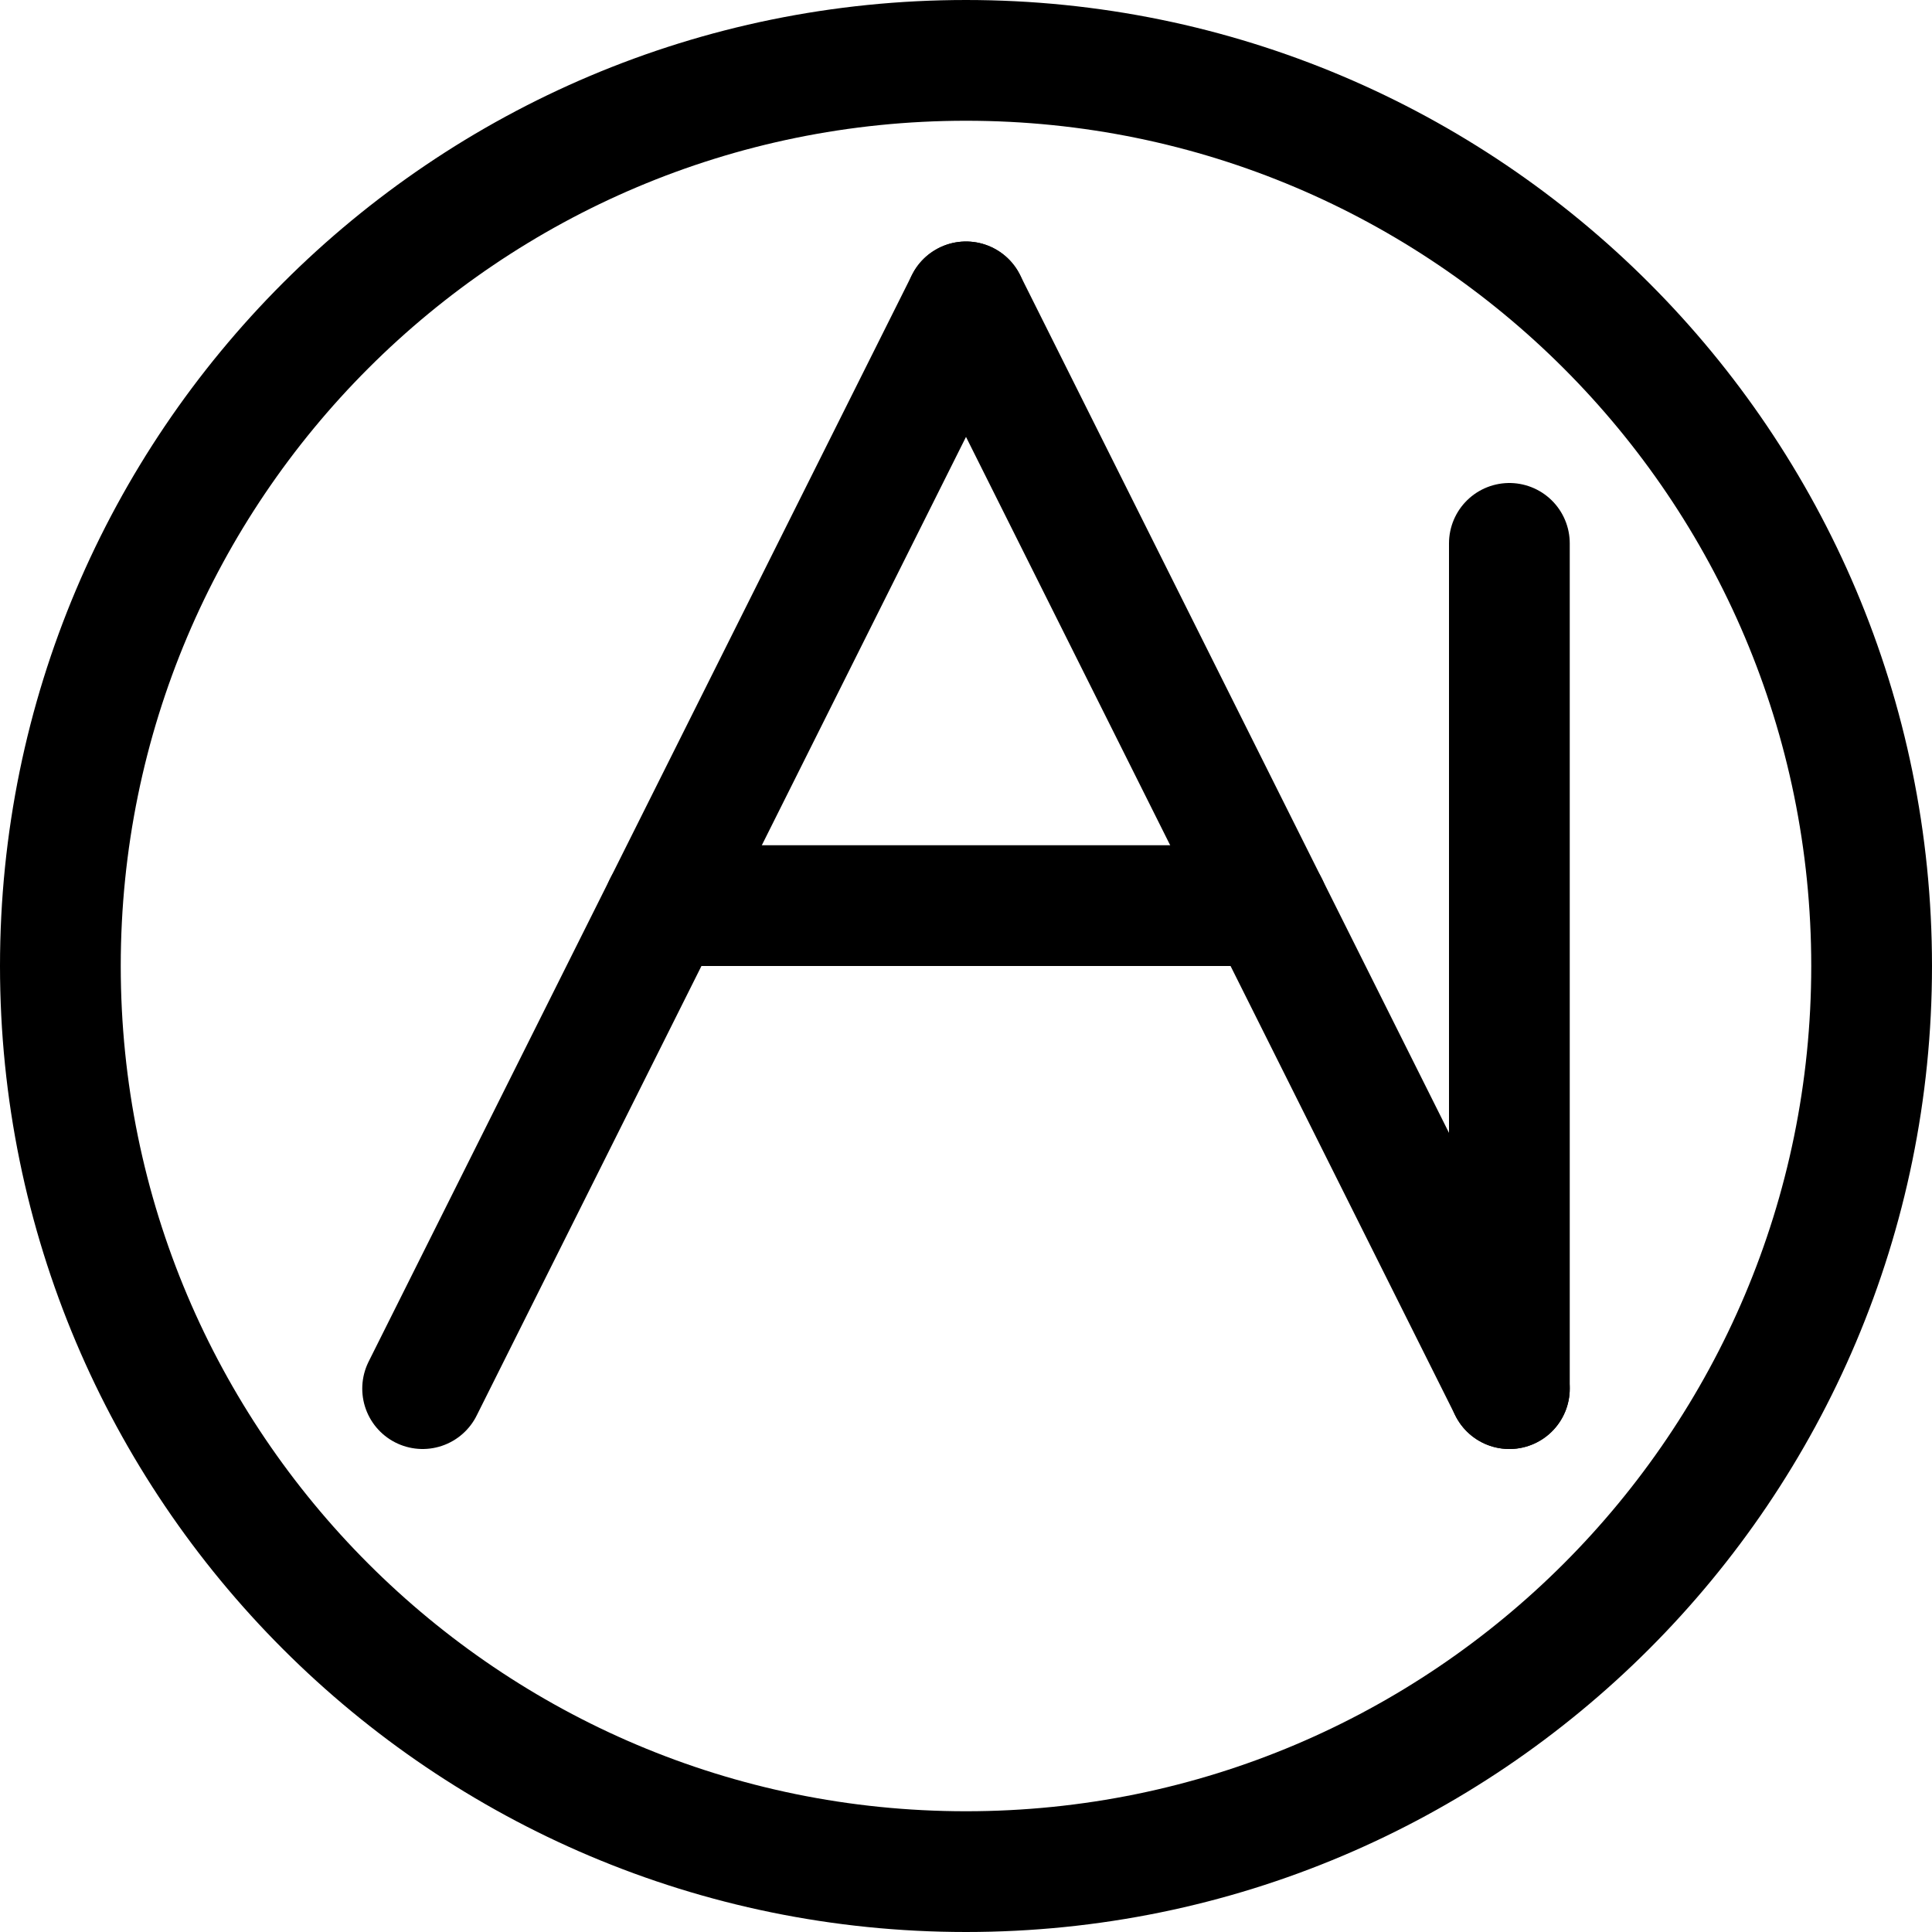
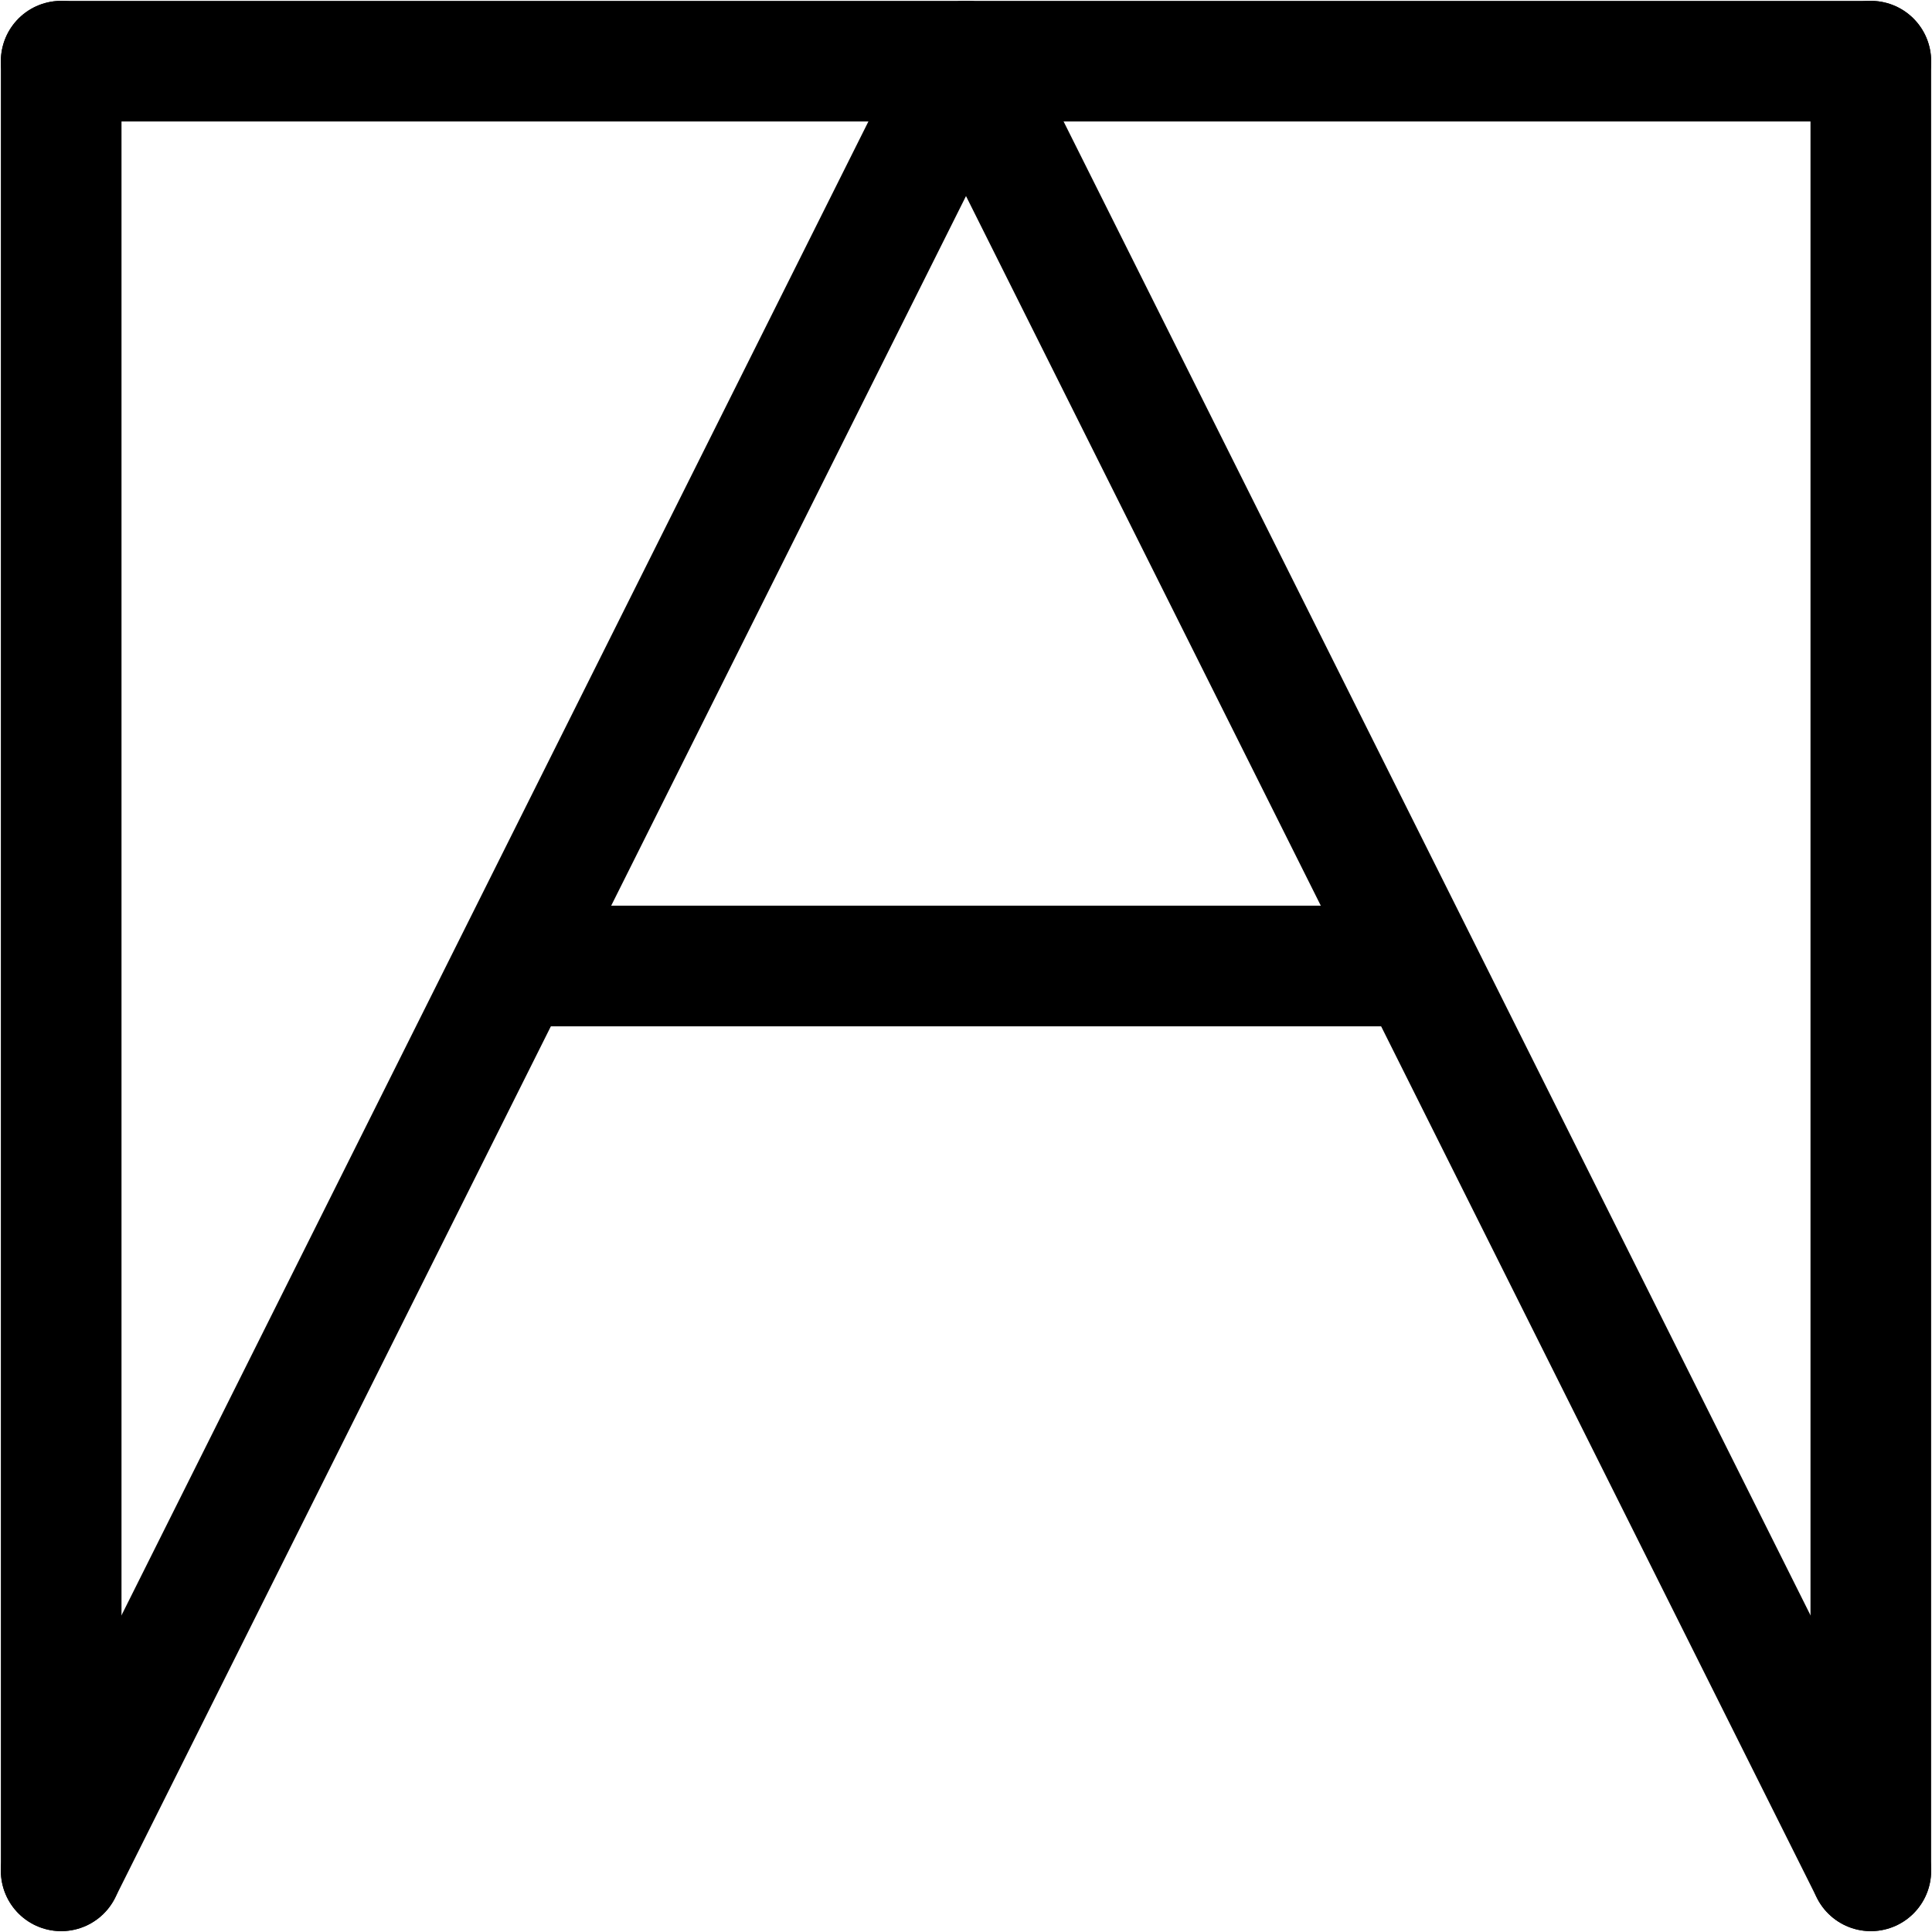
- <svg xmlns="http://www.w3.org/2000/svg" viewBox="0 0 426.667 426.667" height="426.667" width="426.667" xml:space="preserve" id="svg2" version="1.1">
-   <defs id="defs6">
-     <clipPath id="clipPath18" clipPathUnits="userSpaceOnUse">
-       <path id="path16" d="M 0,400 H 400 V 0 H 0 Z" />
-     </clipPath>
-   </defs>
-   <g transform="matrix(1.333333,0,0,-1.333333,-53.33333,480)" id="g10">
-     <g id="g12">
-       <g clip-path="url(#clipPath18)" id="g14">
-         <g transform="translate(350,200)" id="g20">
-           <path id="path22" style="fill:none;stroke:#000000;stroke-width:20;stroke-linecap:round;stroke-linejoin:round;stroke-miterlimit:10;stroke-dasharray:none;stroke-opacity:1" d="m 0,0 c 0,-82.843 -67.157,-150 -150,-150 -82.843,0 -150,67.157 -150,150 0,82.843 67.157,150 150,150 C -67.157,150 0,82.843 0,0 Z" />
-         </g>
-         <g transform="translate(110,130)" id="g24">
-           <path id="path26" style="fill:none;stroke:#000000;stroke-width:20;stroke-linecap:round;stroke-linejoin:round;stroke-miterlimit:10;stroke-dasharray:none;stroke-opacity:1" d="M 0,0 90,180" />
-         </g>
-         <g transform="translate(290,130)" id="g28">
-           <path id="path30" style="fill:none;stroke:#000000;stroke-width:20;stroke-linecap:round;stroke-linejoin:round;stroke-miterlimit:10;stroke-dasharray:none;stroke-opacity:1" d="M 0,0 -90,180" />
-         </g>
-         <g transform="translate(150,210)" id="g32">
-           <path id="path34" style="fill:none;stroke:#000000;stroke-width:20;stroke-linecap:round;stroke-linejoin:round;stroke-miterlimit:10;stroke-dasharray:none;stroke-opacity:1" d="M 0,0 H 100" />
-         </g>
-         <g transform="translate(290,270)" id="g36">
-           <path id="path38" style="fill:none;stroke:#000000;stroke-width:20;stroke-linecap:round;stroke-linejoin:round;stroke-miterlimit:10;stroke-dasharray:none;stroke-opacity:1" d="M 0,0 V -140" />
-         </g>
-       </g>
+ <svg xmlns="http://www.w3.org/2000/svg" viewBox="0 0 427.046 427.046" height="427.046" width="427.046" xml:space="preserve" id="svg2" version="1.1">
+   <defs id="defs6" />
+   <g transform="matrix(1.333333,0,0,-1.333333,-53.14343,480.1899)" id="g10">
+     <g transform="translate(50,350)" id="g12">
+       <path id="path14" style="fill:none;stroke:#000000;stroke-width:20;stroke-linecap:round;stroke-linejoin:round;stroke-miterlimit:10;stroke-dasharray:none;stroke-opacity:1" d="M 0,0 V -300" />
+     </g>
+     <g transform="translate(350,350)" id="g16">
+       <path id="path18" style="fill:none;stroke:#000000;stroke-width:20;stroke-linecap:round;stroke-linejoin:round;stroke-miterlimit:10;stroke-dasharray:none;stroke-opacity:1" d="M 0,0 V -300" />
+     </g>
+     <g transform="translate(50,350)" id="g20">
+       <path id="path22" style="fill:none;stroke:#000000;stroke-width:20;stroke-linecap:round;stroke-linejoin:round;stroke-miterlimit:10;stroke-dasharray:none;stroke-opacity:1" d="M 0,0 H 300" />
+     </g>
+     <g transform="translate(50,50)" id="g24">
+       <path id="path26" style="fill:none;stroke:#000000;stroke-width:20;stroke-linecap:round;stroke-linejoin:round;stroke-miterlimit:10;stroke-dasharray:none;stroke-opacity:1" d="M 0,0 150,300" />
+     </g>
+     <g transform="translate(350,50)" id="g28">
+       <path id="path30" style="fill:none;stroke:#000000;stroke-width:20;stroke-linecap:round;stroke-linejoin:round;stroke-miterlimit:10;stroke-dasharray:none;stroke-opacity:1" d="M 0,0 -150,300" />
+     </g>
+     <g transform="translate(130,200)" id="g32">
+       <path id="path34" style="fill:none;stroke:#000000;stroke-width:20;stroke-linecap:round;stroke-linejoin:round;stroke-miterlimit:10;stroke-dasharray:none;stroke-opacity:1" d="M 0,0 H 140" />
    </g>
  </g>
</svg>
